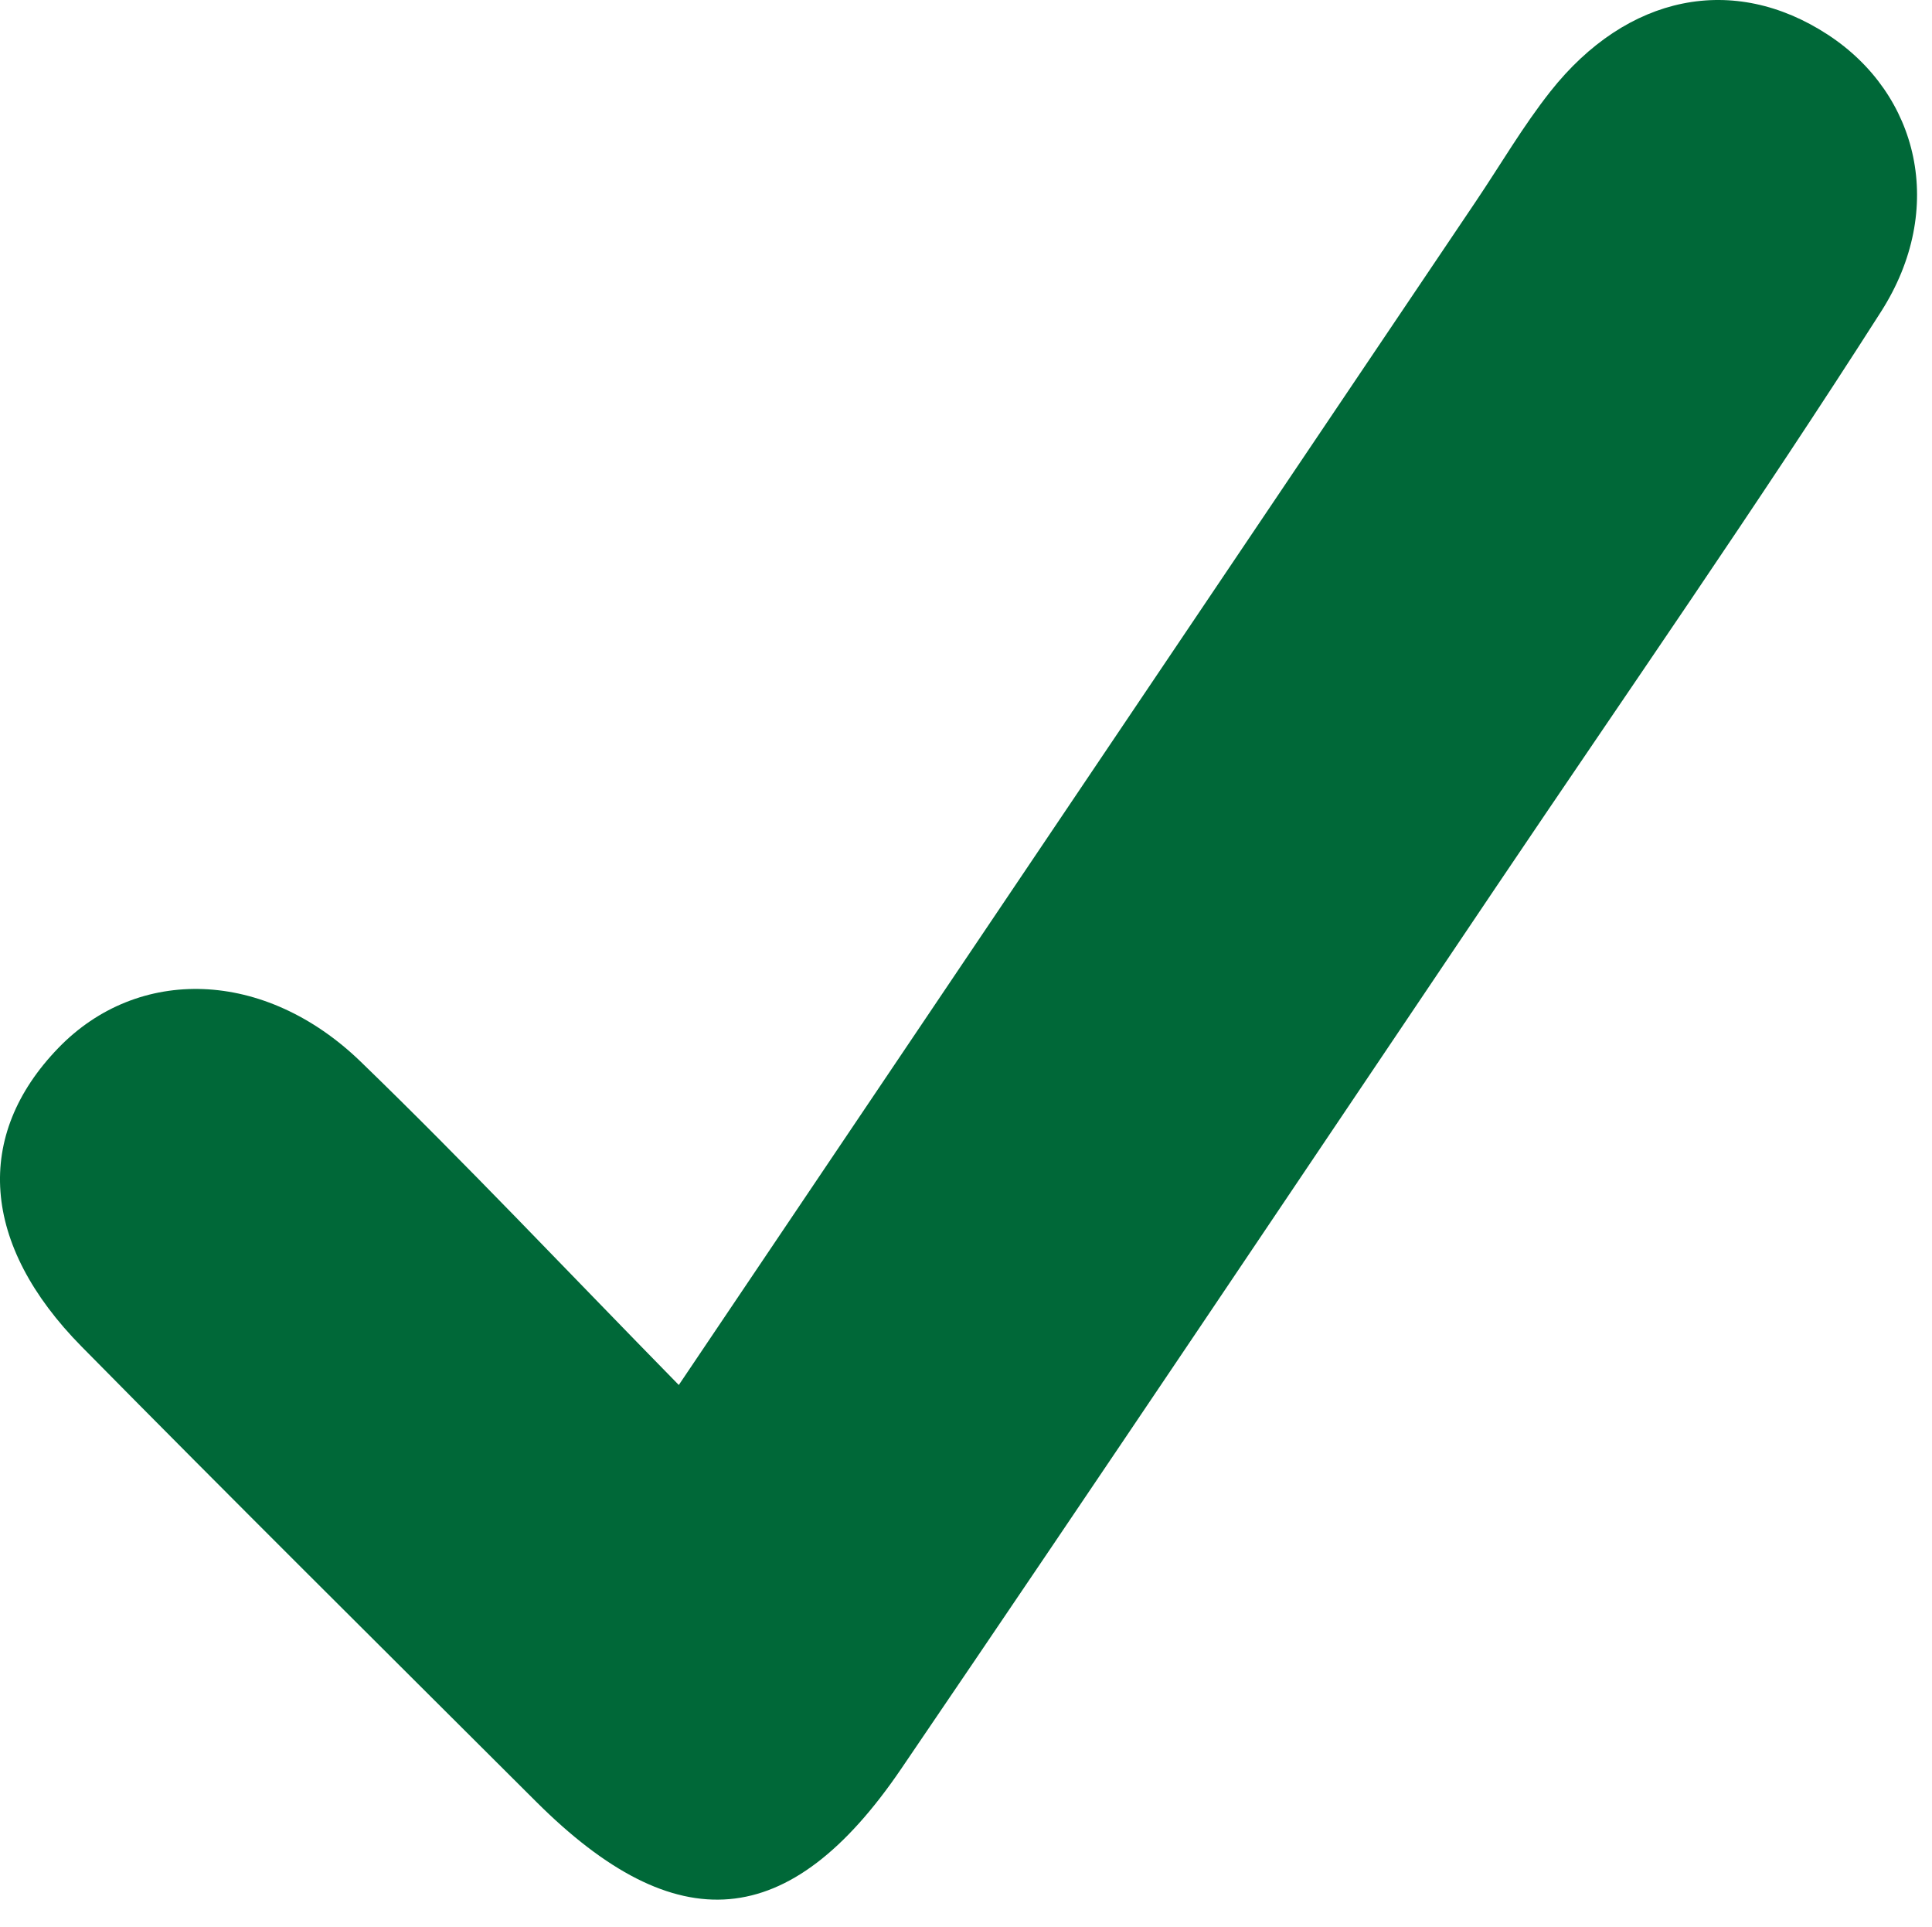
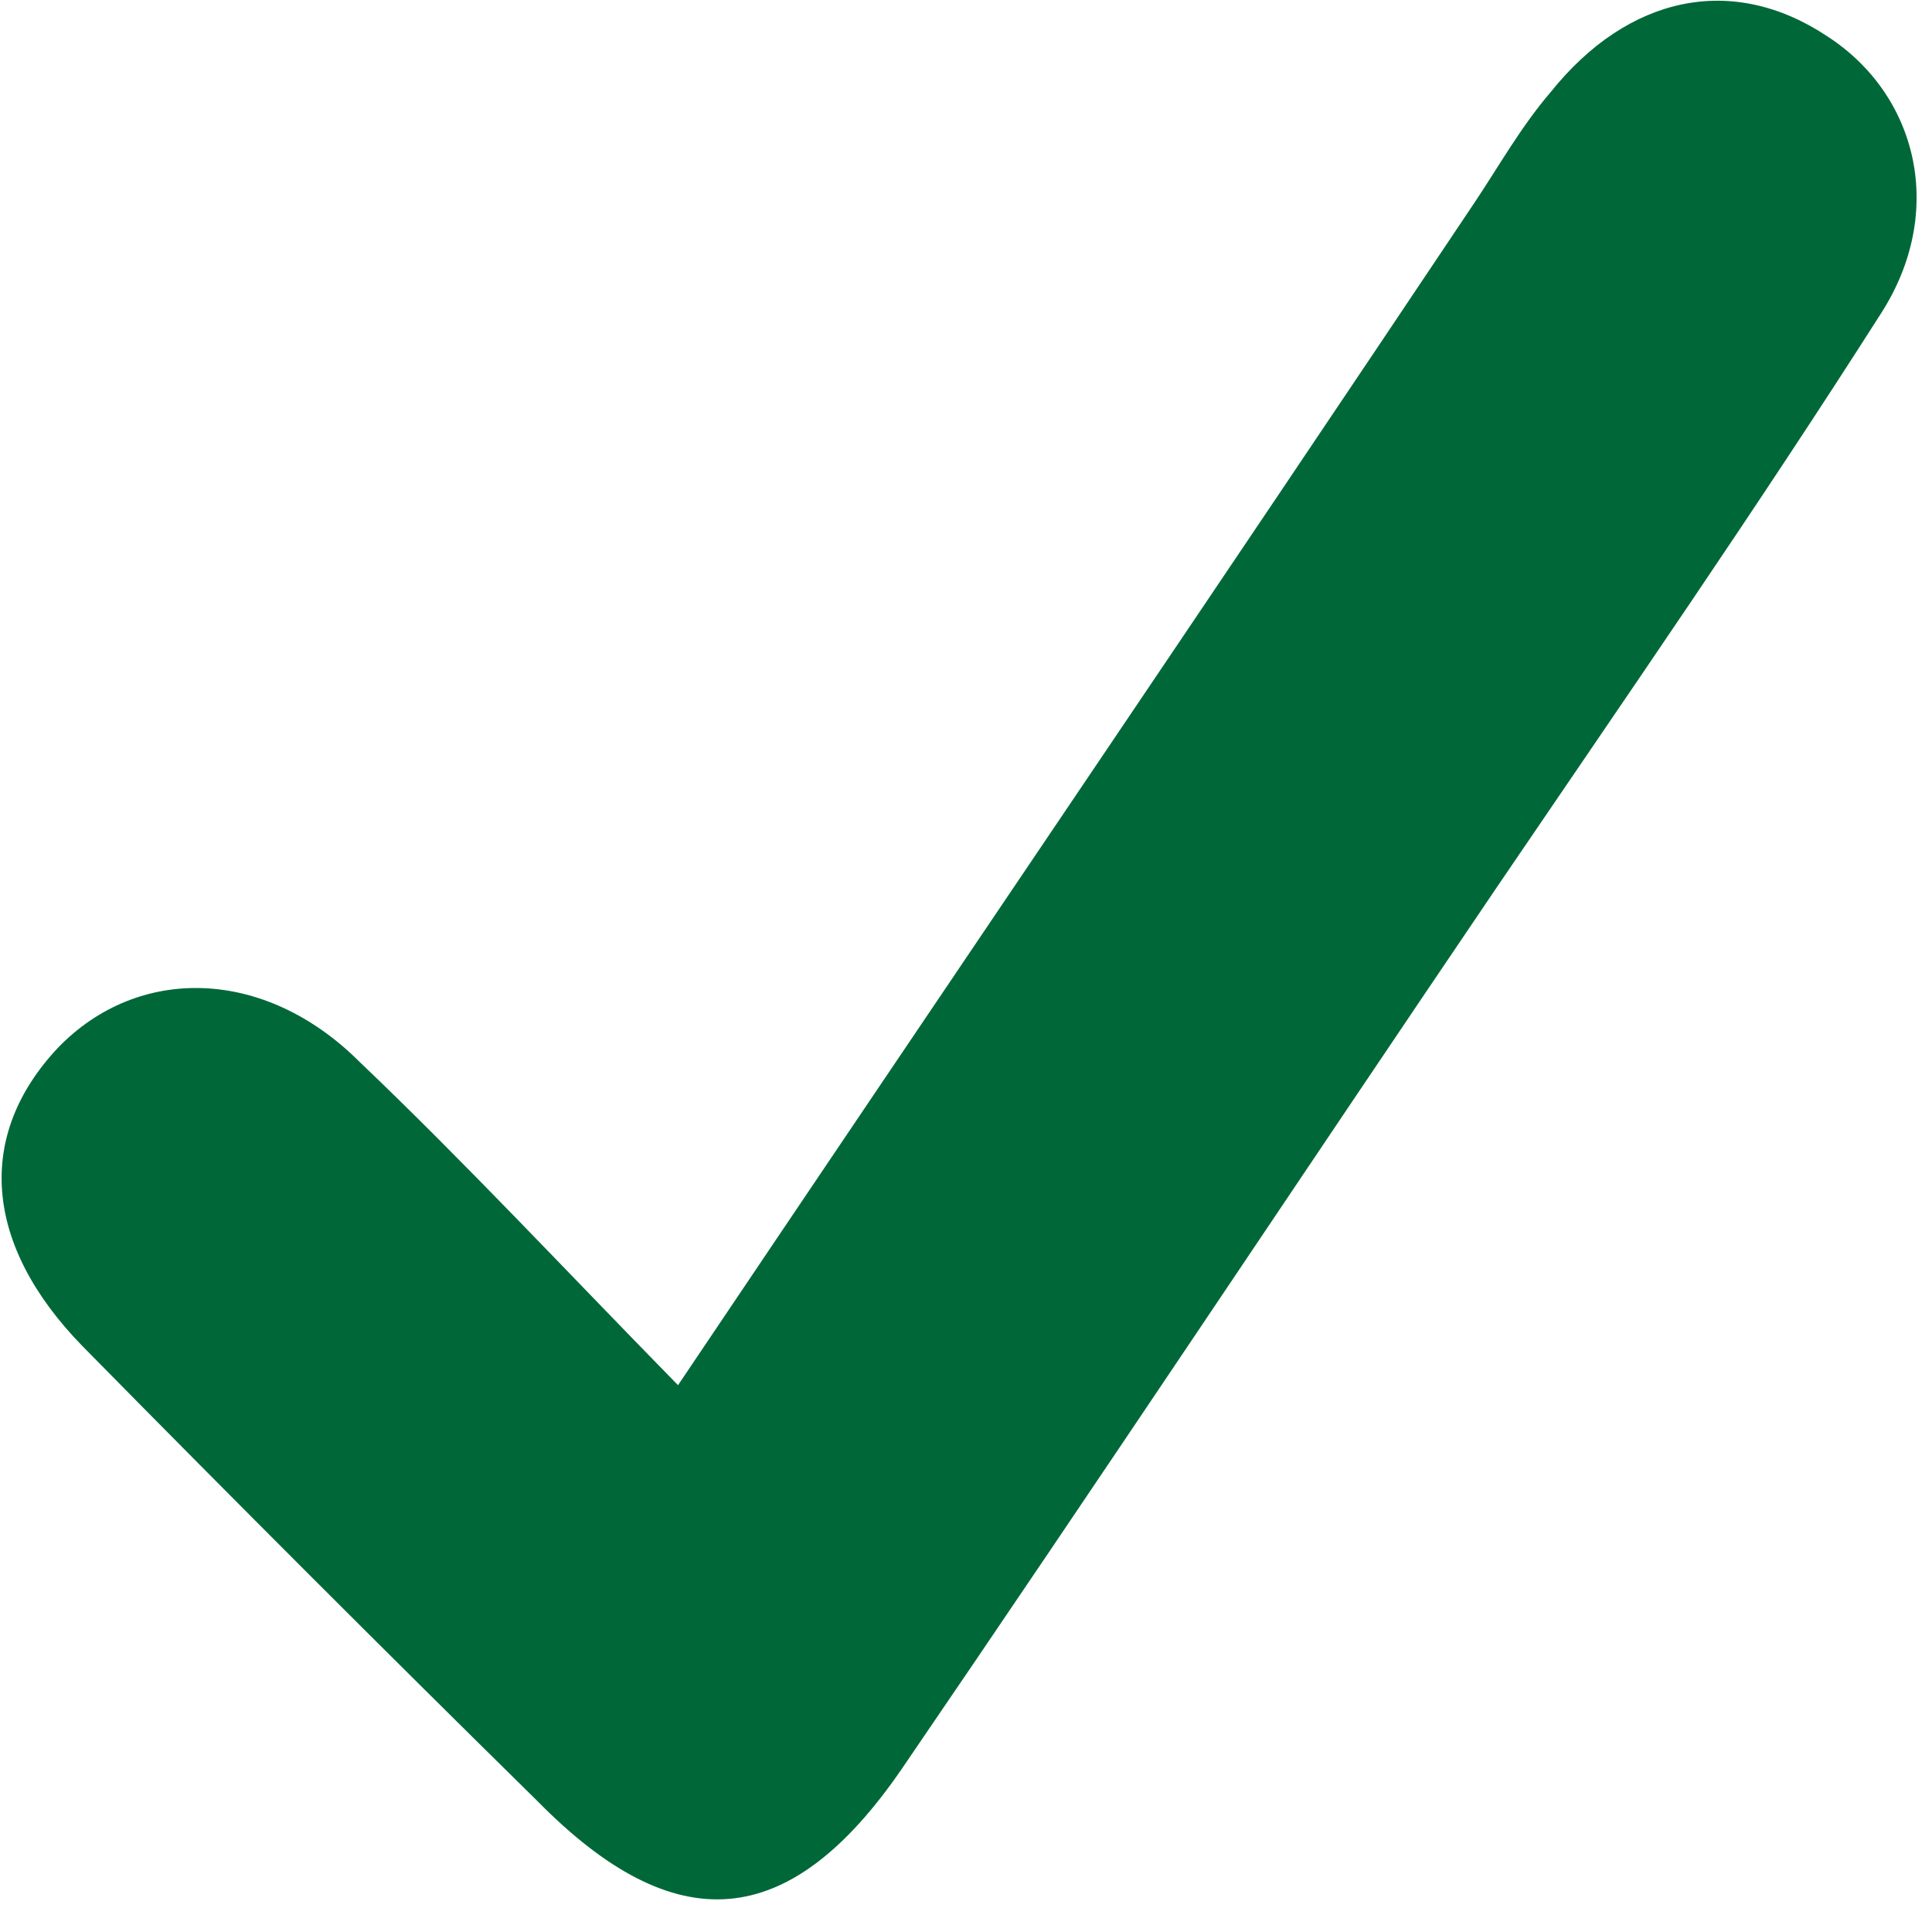
- <svg xmlns="http://www.w3.org/2000/svg" version="1.1" id="Layer_1" x="0px" y="0px" width="79.5px" height="79.25px" viewBox="0 0 79.5 79.25" enable-background="new 0 0 79.5 79.25" xml:space="preserve">
-   <path id="Tick" fill-rule="evenodd" clip-rule="evenodd" fill="#006838" d="M27.932,56.979C39.218,40.224,49.971,24.26,60.723,8.296  c1.02-1.514,1.944-3.102,3.072-4.53c3.165-4.005,7.547-4.865,11.413-2.343c3.748,2.445,4.898,7.167,2.196,11.397  c-5.095,7.977-10.507,15.751-15.797,23.604C53.44,48.547,45.303,60.69,37.08,72.774c-4.583,6.734-9.251,7.102-15.023,1.343  C15.814,67.889,9.552,61.68,3.36,55.401c-4.149-4.207-4.441-8.688-0.958-12.288c3.276-3.387,8.489-3.259,12.442,0.566  C19.131,47.828,23.225,52.177,27.932,56.979z" />
+ <svg xmlns="http://www.w3.org/2000/svg" version="1.1" id="Layer_1" x="0px" y="0px" width="79.5px" height="79.2px" viewBox="0 0 79.5 79.2" enable-background="new 0 0 79.5 79.2" xml:space="preserve">
+   <path id="Tick" fill="#006838" d="M27.9,57C39.2,40.2,50,24.3,60.7,8.3c1-1.5,1.9-3.1,3.1-4.5c3.2-4,7.5-4.9,11.4-2.3  c3.7,2.4,4.9,7.2,2.2,11.4c-5.1,8-10.5,15.8-15.8,23.6c-8.2,12.1-16.3,24.3-24.5,36.3c-4.6,6.7-9.3,7.1-15,1.3  C15.8,67.9,9.6,61.7,3.4,55.4c-4.1-4.2-4.4-8.7-1-12.3c3.3-3.4,8.5-3.3,12.4,0.6C19.1,47.8,23.2,52.2,27.9,57z" />
</svg>
